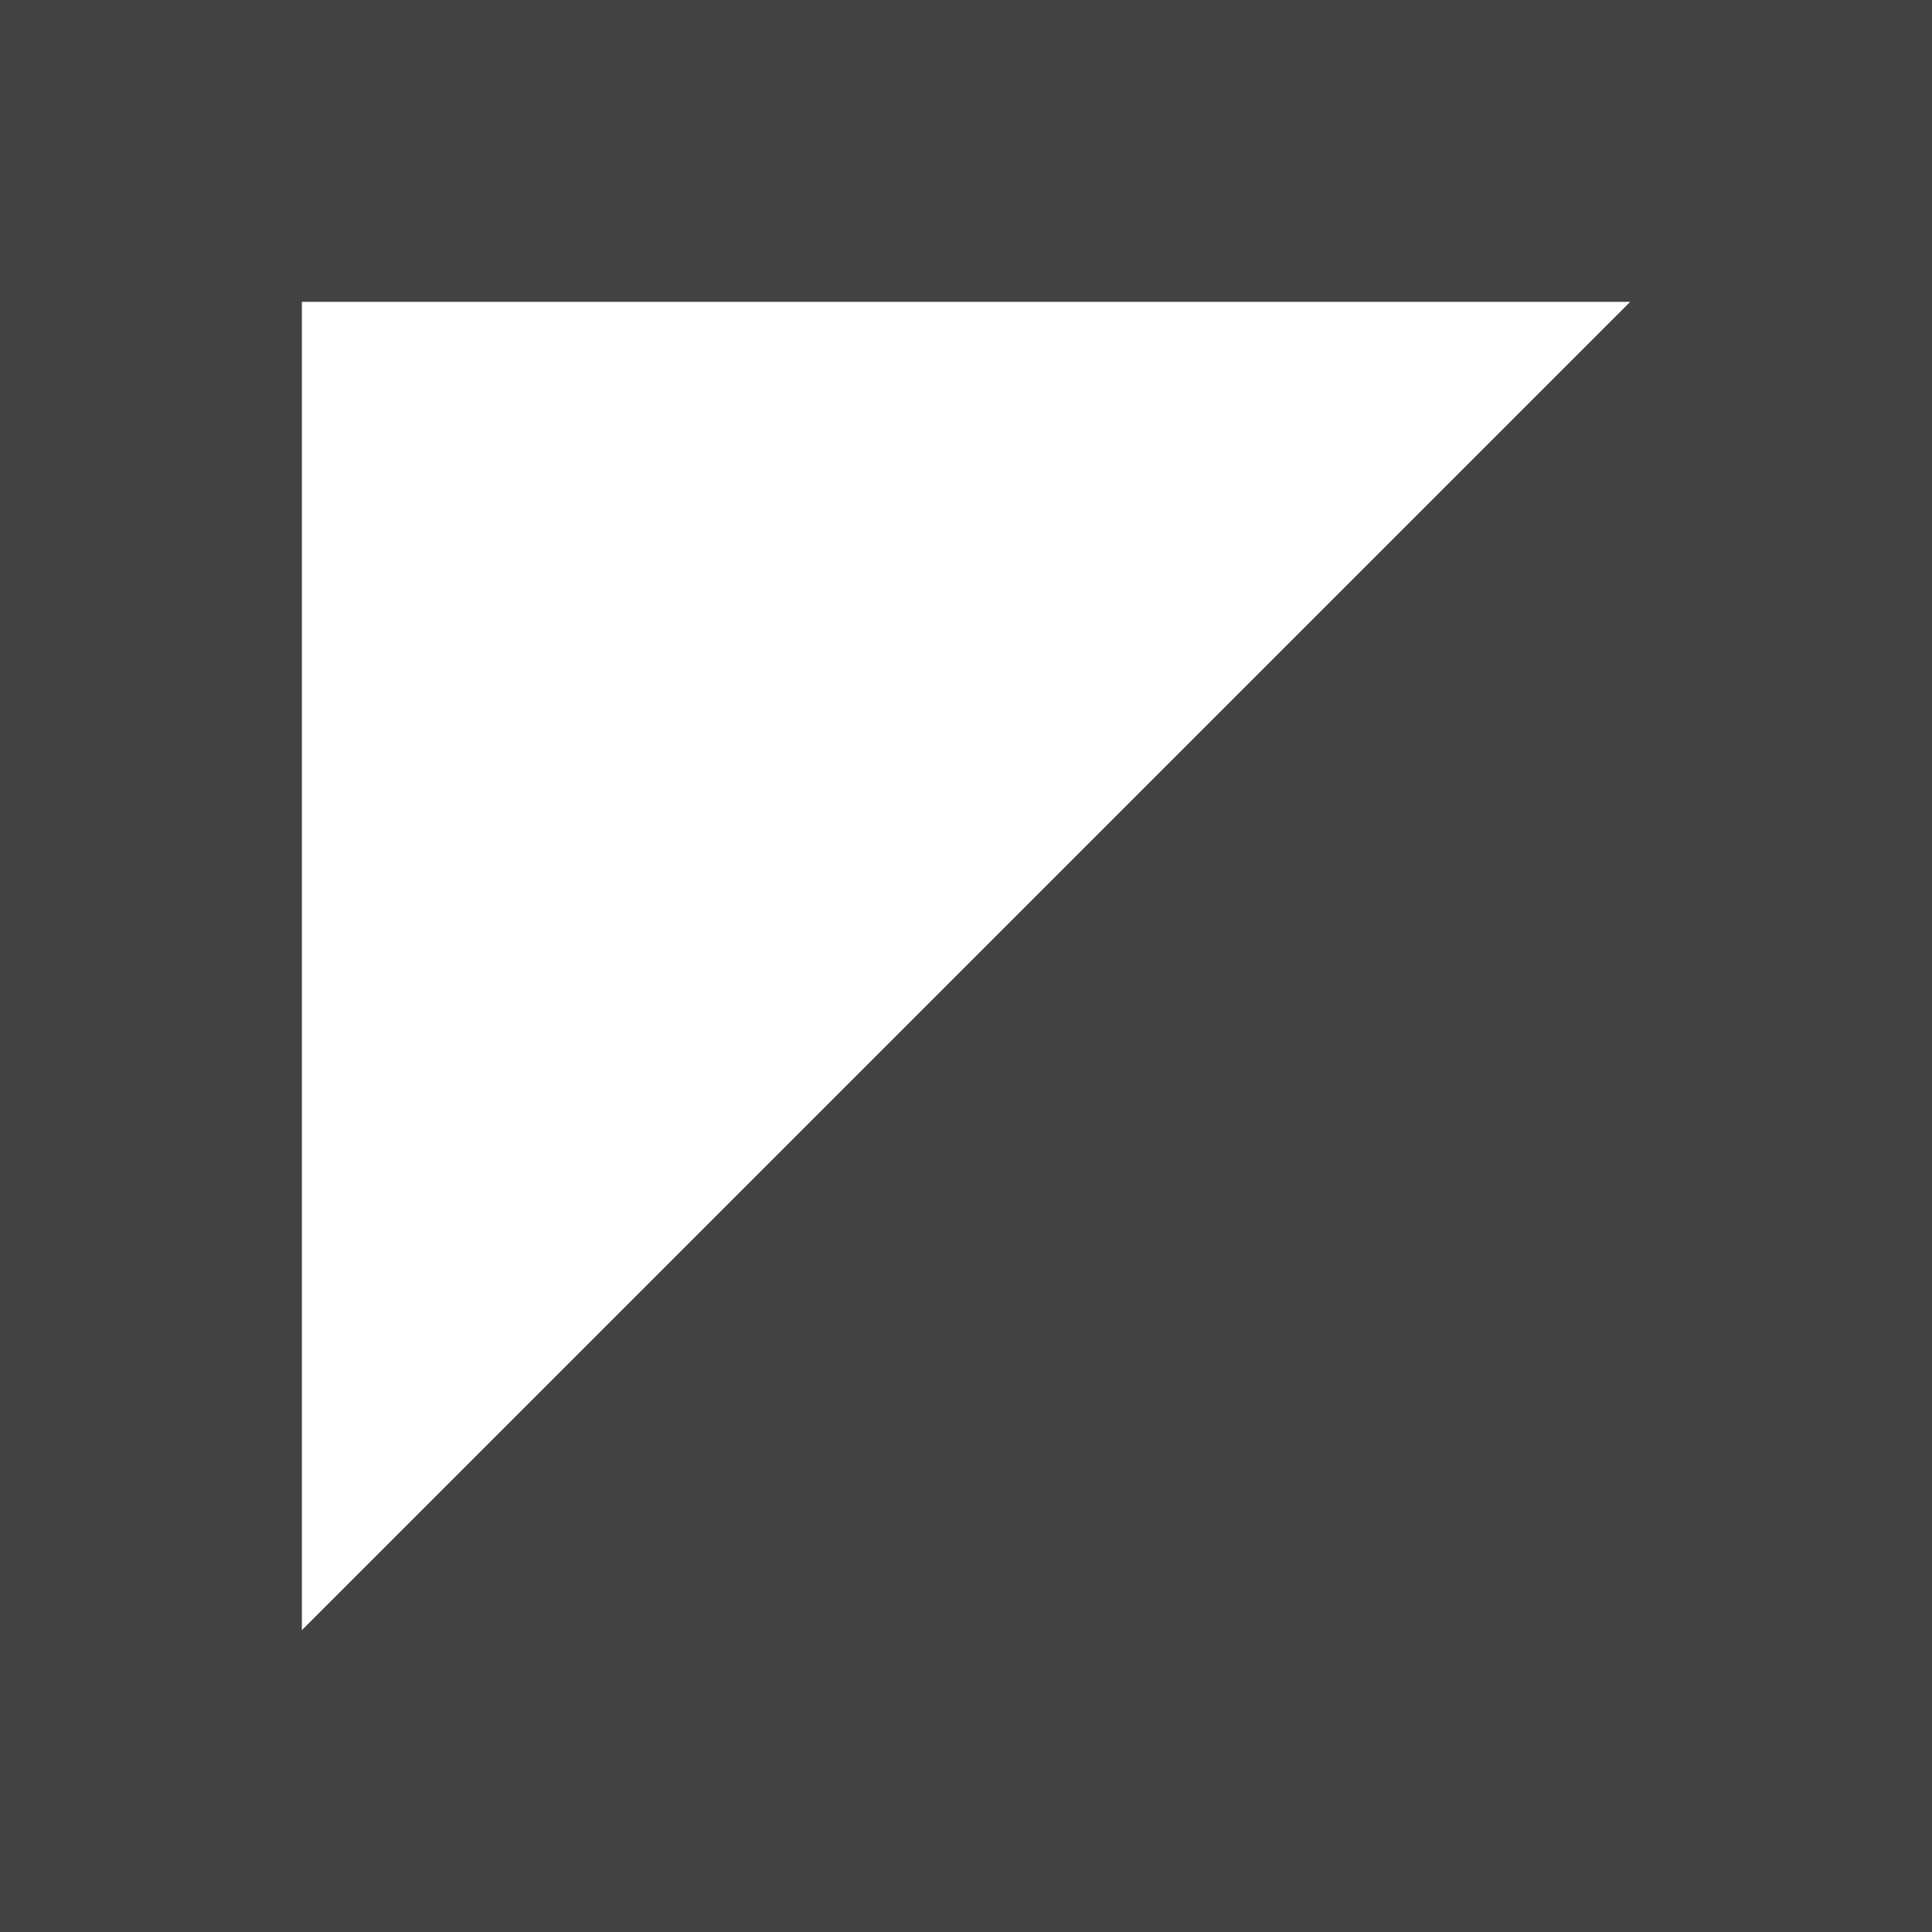
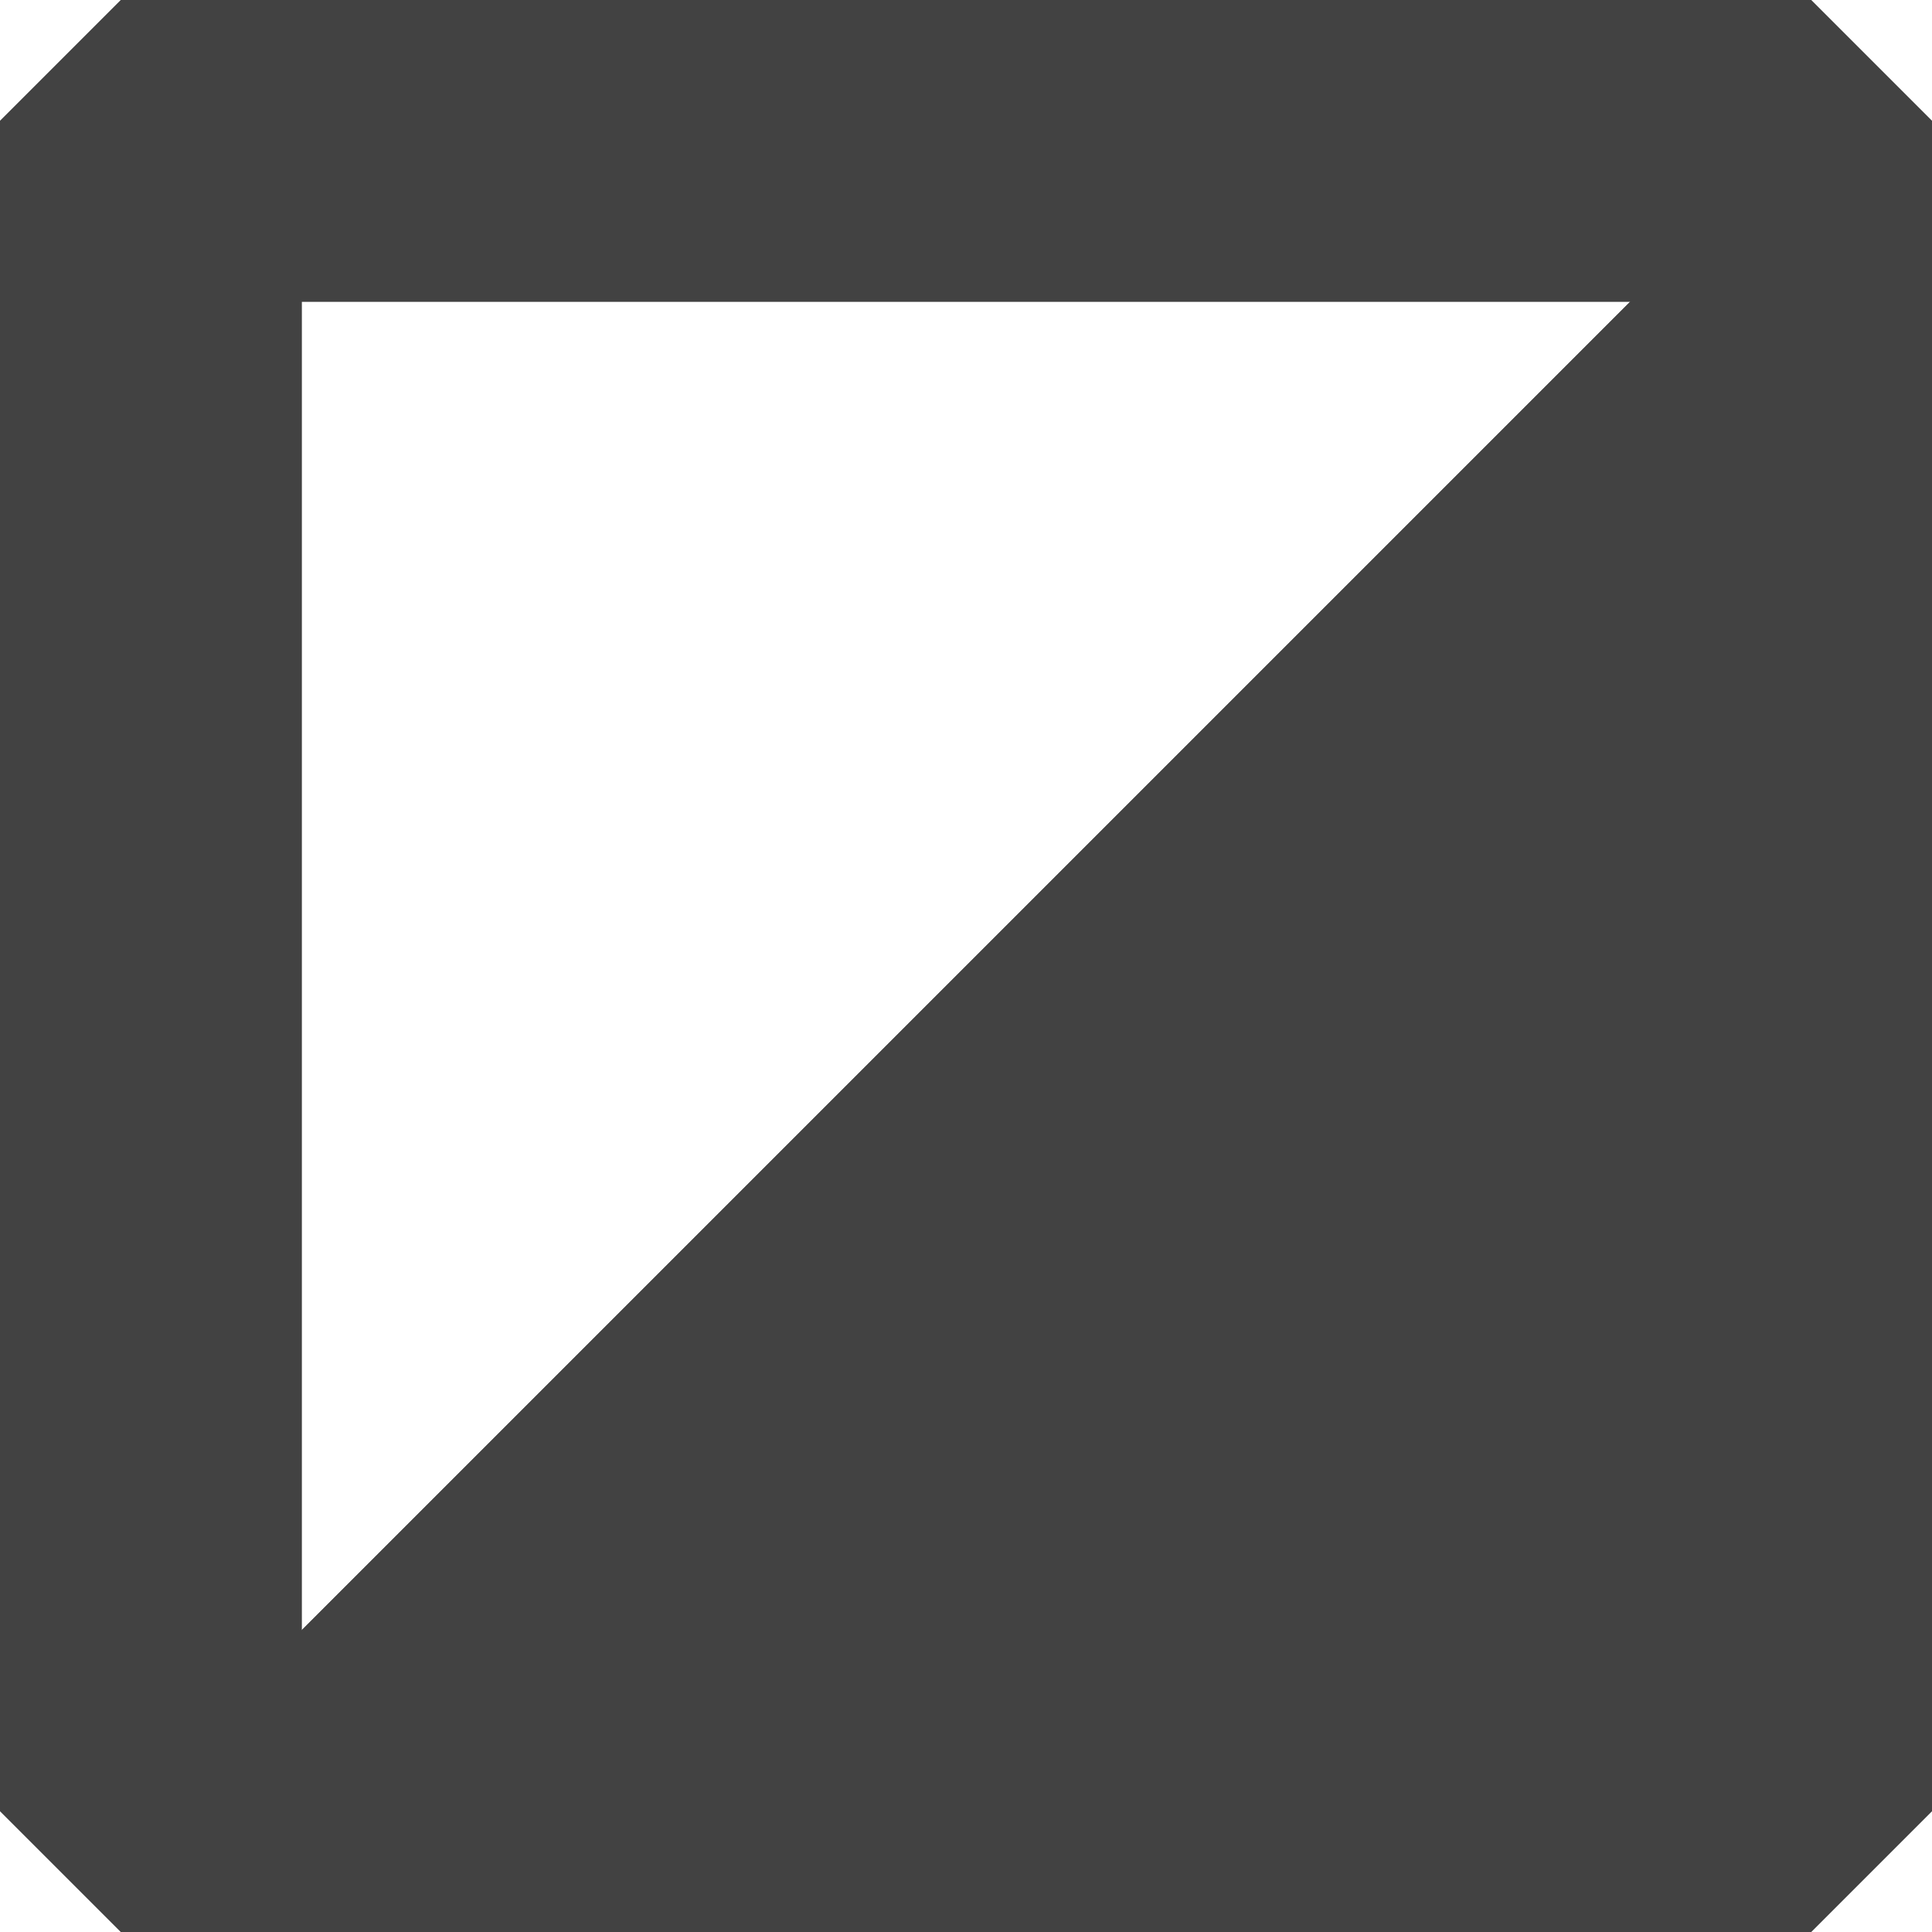
<svg xmlns="http://www.w3.org/2000/svg" width="256" height="256" viewBox="0 0 67.733 67.733" version="1.1" id="svg8">
  <defs id="defs2" />
  <g id="layer1" transform="translate(0,-229.2666)">
-     <path style="opacity:1;fill:#424242;fill-opacity:1;stroke:none;stroke-width:0;stroke-linecap:butt;stroke-linejoin:miter;stroke-miterlimit:4;stroke-dasharray:none;stroke-opacity:1" d="M 0 0 L 0 256 L 256 256 L 256 0 L 0 0 z M 40 40 L 216 40 L 40 216 L 40 40 z " transform="matrix(0.2645833,0,0,0.2645833,0,229.2666)" id="rect817" />
+     <path style="opacity:1;fill:#424242;fill-opacity:1;stroke:none;stroke-width:0;stroke-linecap:butt;stroke-linejoin:miter;stroke-miterlimit:4;stroke-dasharray:none;stroke-opacity:1" d="M 16 0 L 0 16 L 0 240 L 16 256 L 240 256 L 256 240 L 256 16 L 240 0 L 16 0 z M 40 40 L 216 40 L 40 216 L 40 40 z " transform="matrix(0.2645833,0,0,0.2645833,0,229.2666)" id="path844" />
+     <path style="opacity:1;fill:#424242;fill-opacity:1;stroke:none;stroke-width:0;stroke-linecap:butt;stroke-linejoin:miter;stroke-miterlimit:4;stroke-dasharray:none;stroke-opacity:1" d="M 216 40 L 40 216 L 216 216 L 216 40 z " transform="matrix(0.2645833,0,0,0.2645833,0,229.2666)" id="path837" />
+     <path id="path850" d="M 57.15,239.85 10.583,286.417 H 57.15 Z" style="opacity:1;fill:#424242;fill-opacity:1;stroke:none;stroke-width:0;stroke-linecap:butt;stroke-linejoin:miter;stroke-miterlimit:4;stroke-dasharray:none;stroke-opacity:1" />
  </g>
</svg>
